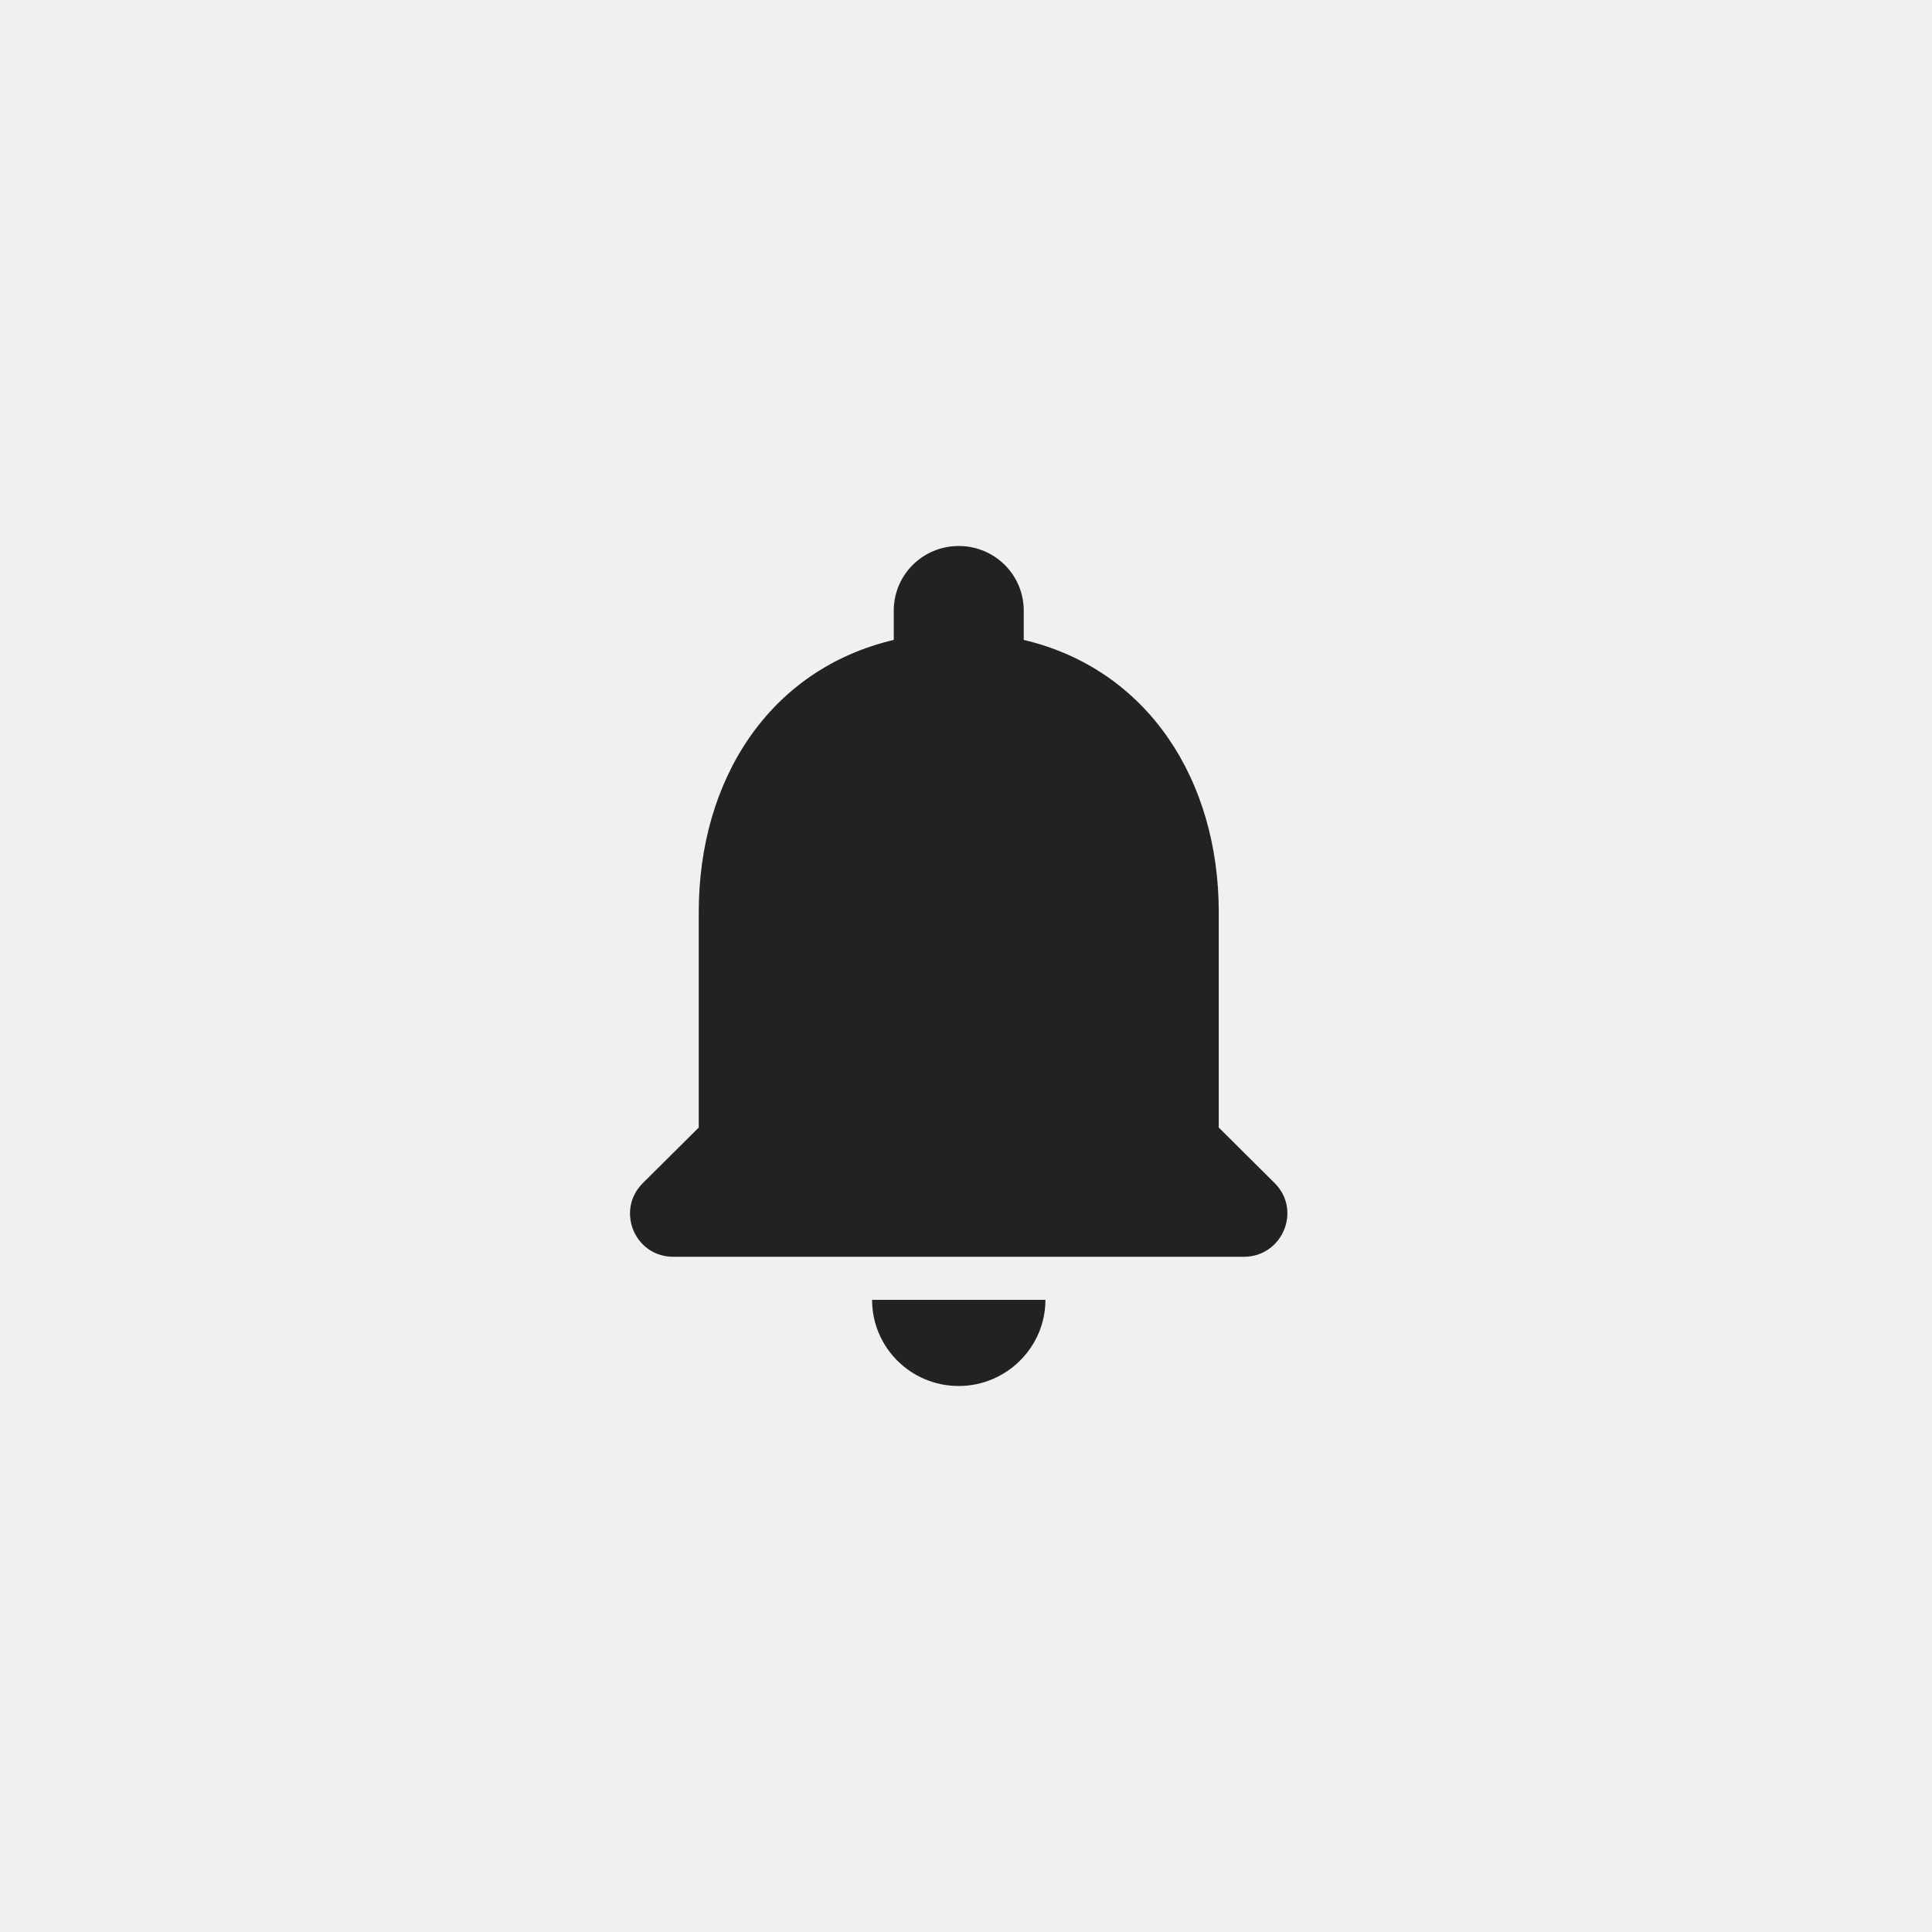
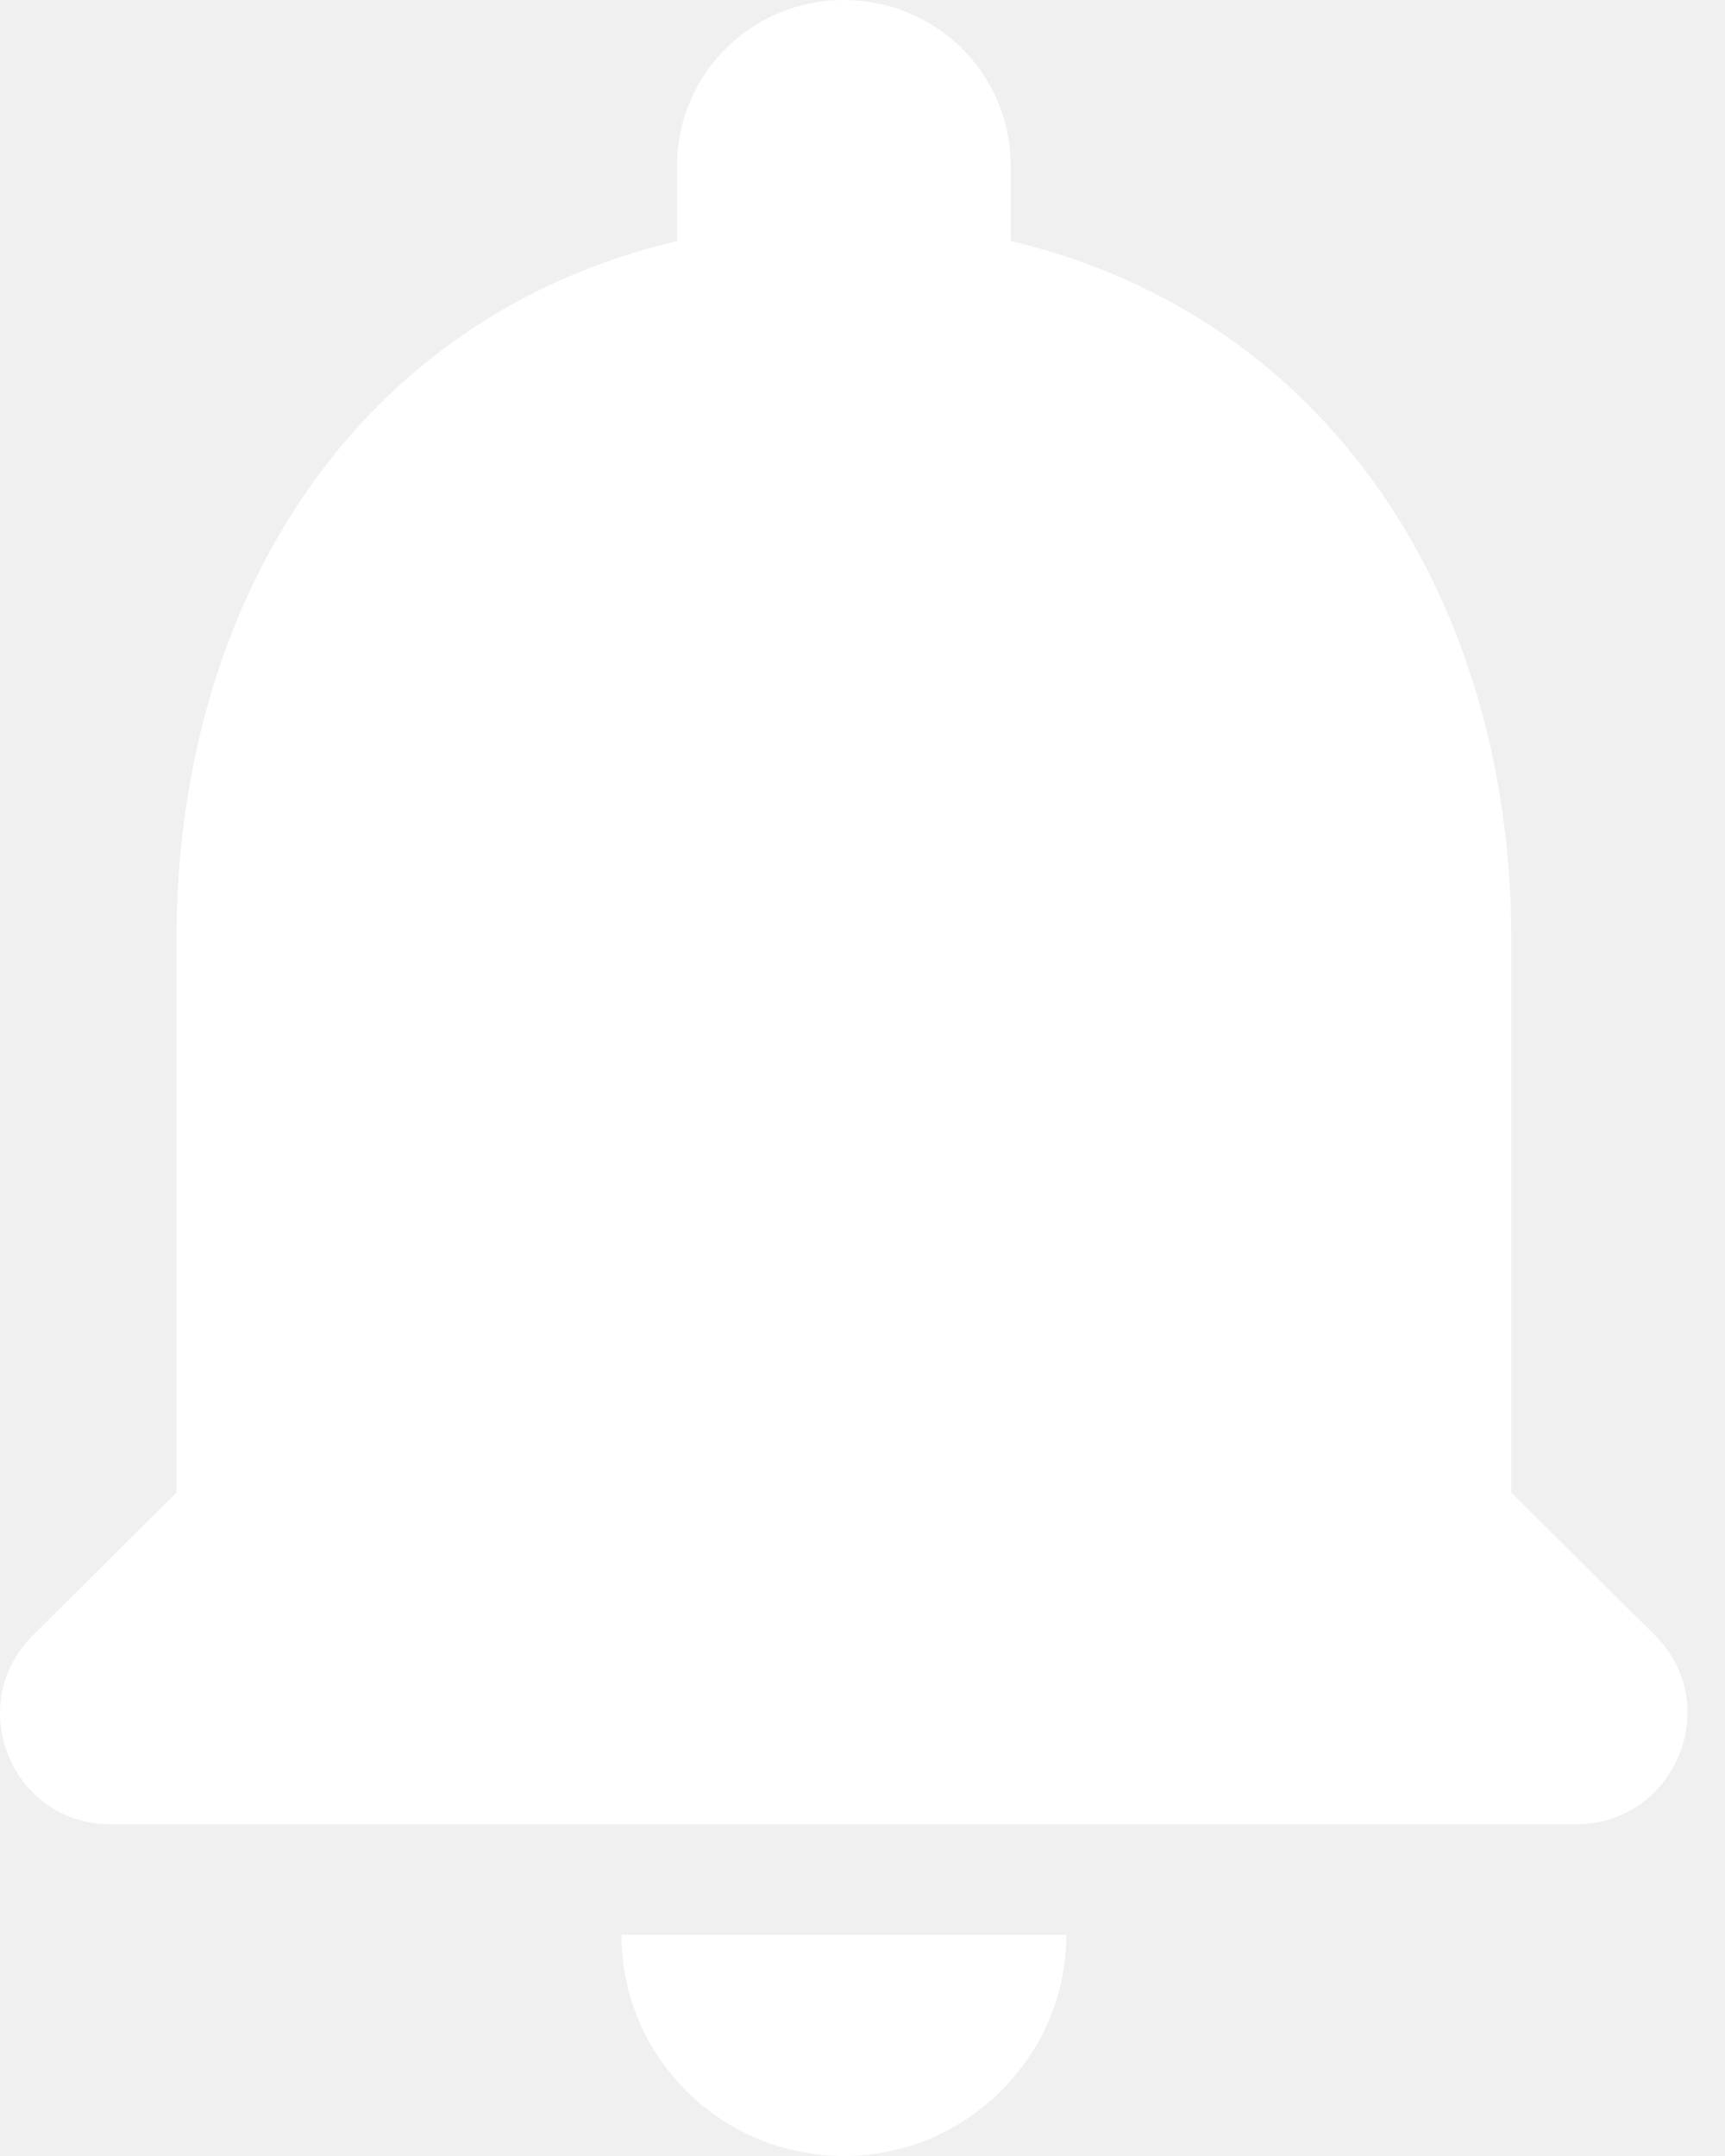
- <svg xmlns="http://www.w3.org/2000/svg" width="46" height="46" viewBox="0 0 46 46" fill="none">
-   <path d="M22.827 33C23.962 33 24.891 32.077 24.891 30.949H20.764C20.764 32.077 21.682 33 22.827 33Z" fill="#222222" />
-   <path d="M29.018 21.718V26.846L30.349 28.169C30.999 28.815 30.535 29.923 29.616 29.923H16.028C15.11 29.923 14.656 28.815 15.306 28.169L16.637 26.846V21.718C16.637 18.559 18.319 15.933 21.28 15.236V14.539C21.28 13.687 21.971 13 22.827 13C23.684 13 24.375 13.687 24.375 14.539V15.236C27.326 15.933 29.018 18.569 29.018 21.718Z" fill="#222222" />
+ <svg xmlns="http://www.w3.org/2000/svg" width="16" height="20" viewBox="0 0 16 20" fill="none">
+   <path d="M7.827 20C8.962 20 9.891 19.076 9.891 17.948H5.764C5.764 19.076 6.682 20 7.827 20Z" fill="white" />
+   <path d="M14.018 8.718V13.846L15.349 15.169C15.999 15.815 15.534 16.923 14.616 16.923H1.028C0.11 16.923 -0.344 15.815 0.306 15.169L1.637 13.846V8.718C1.637 5.559 3.319 2.933 6.28 2.236V1.538C6.28 0.687 6.971 0 7.827 0C8.684 0 9.375 0.687 9.375 1.538V2.236C12.326 2.933 14.018 5.569 14.018 8.718Z" fill="white" />
</svg>
